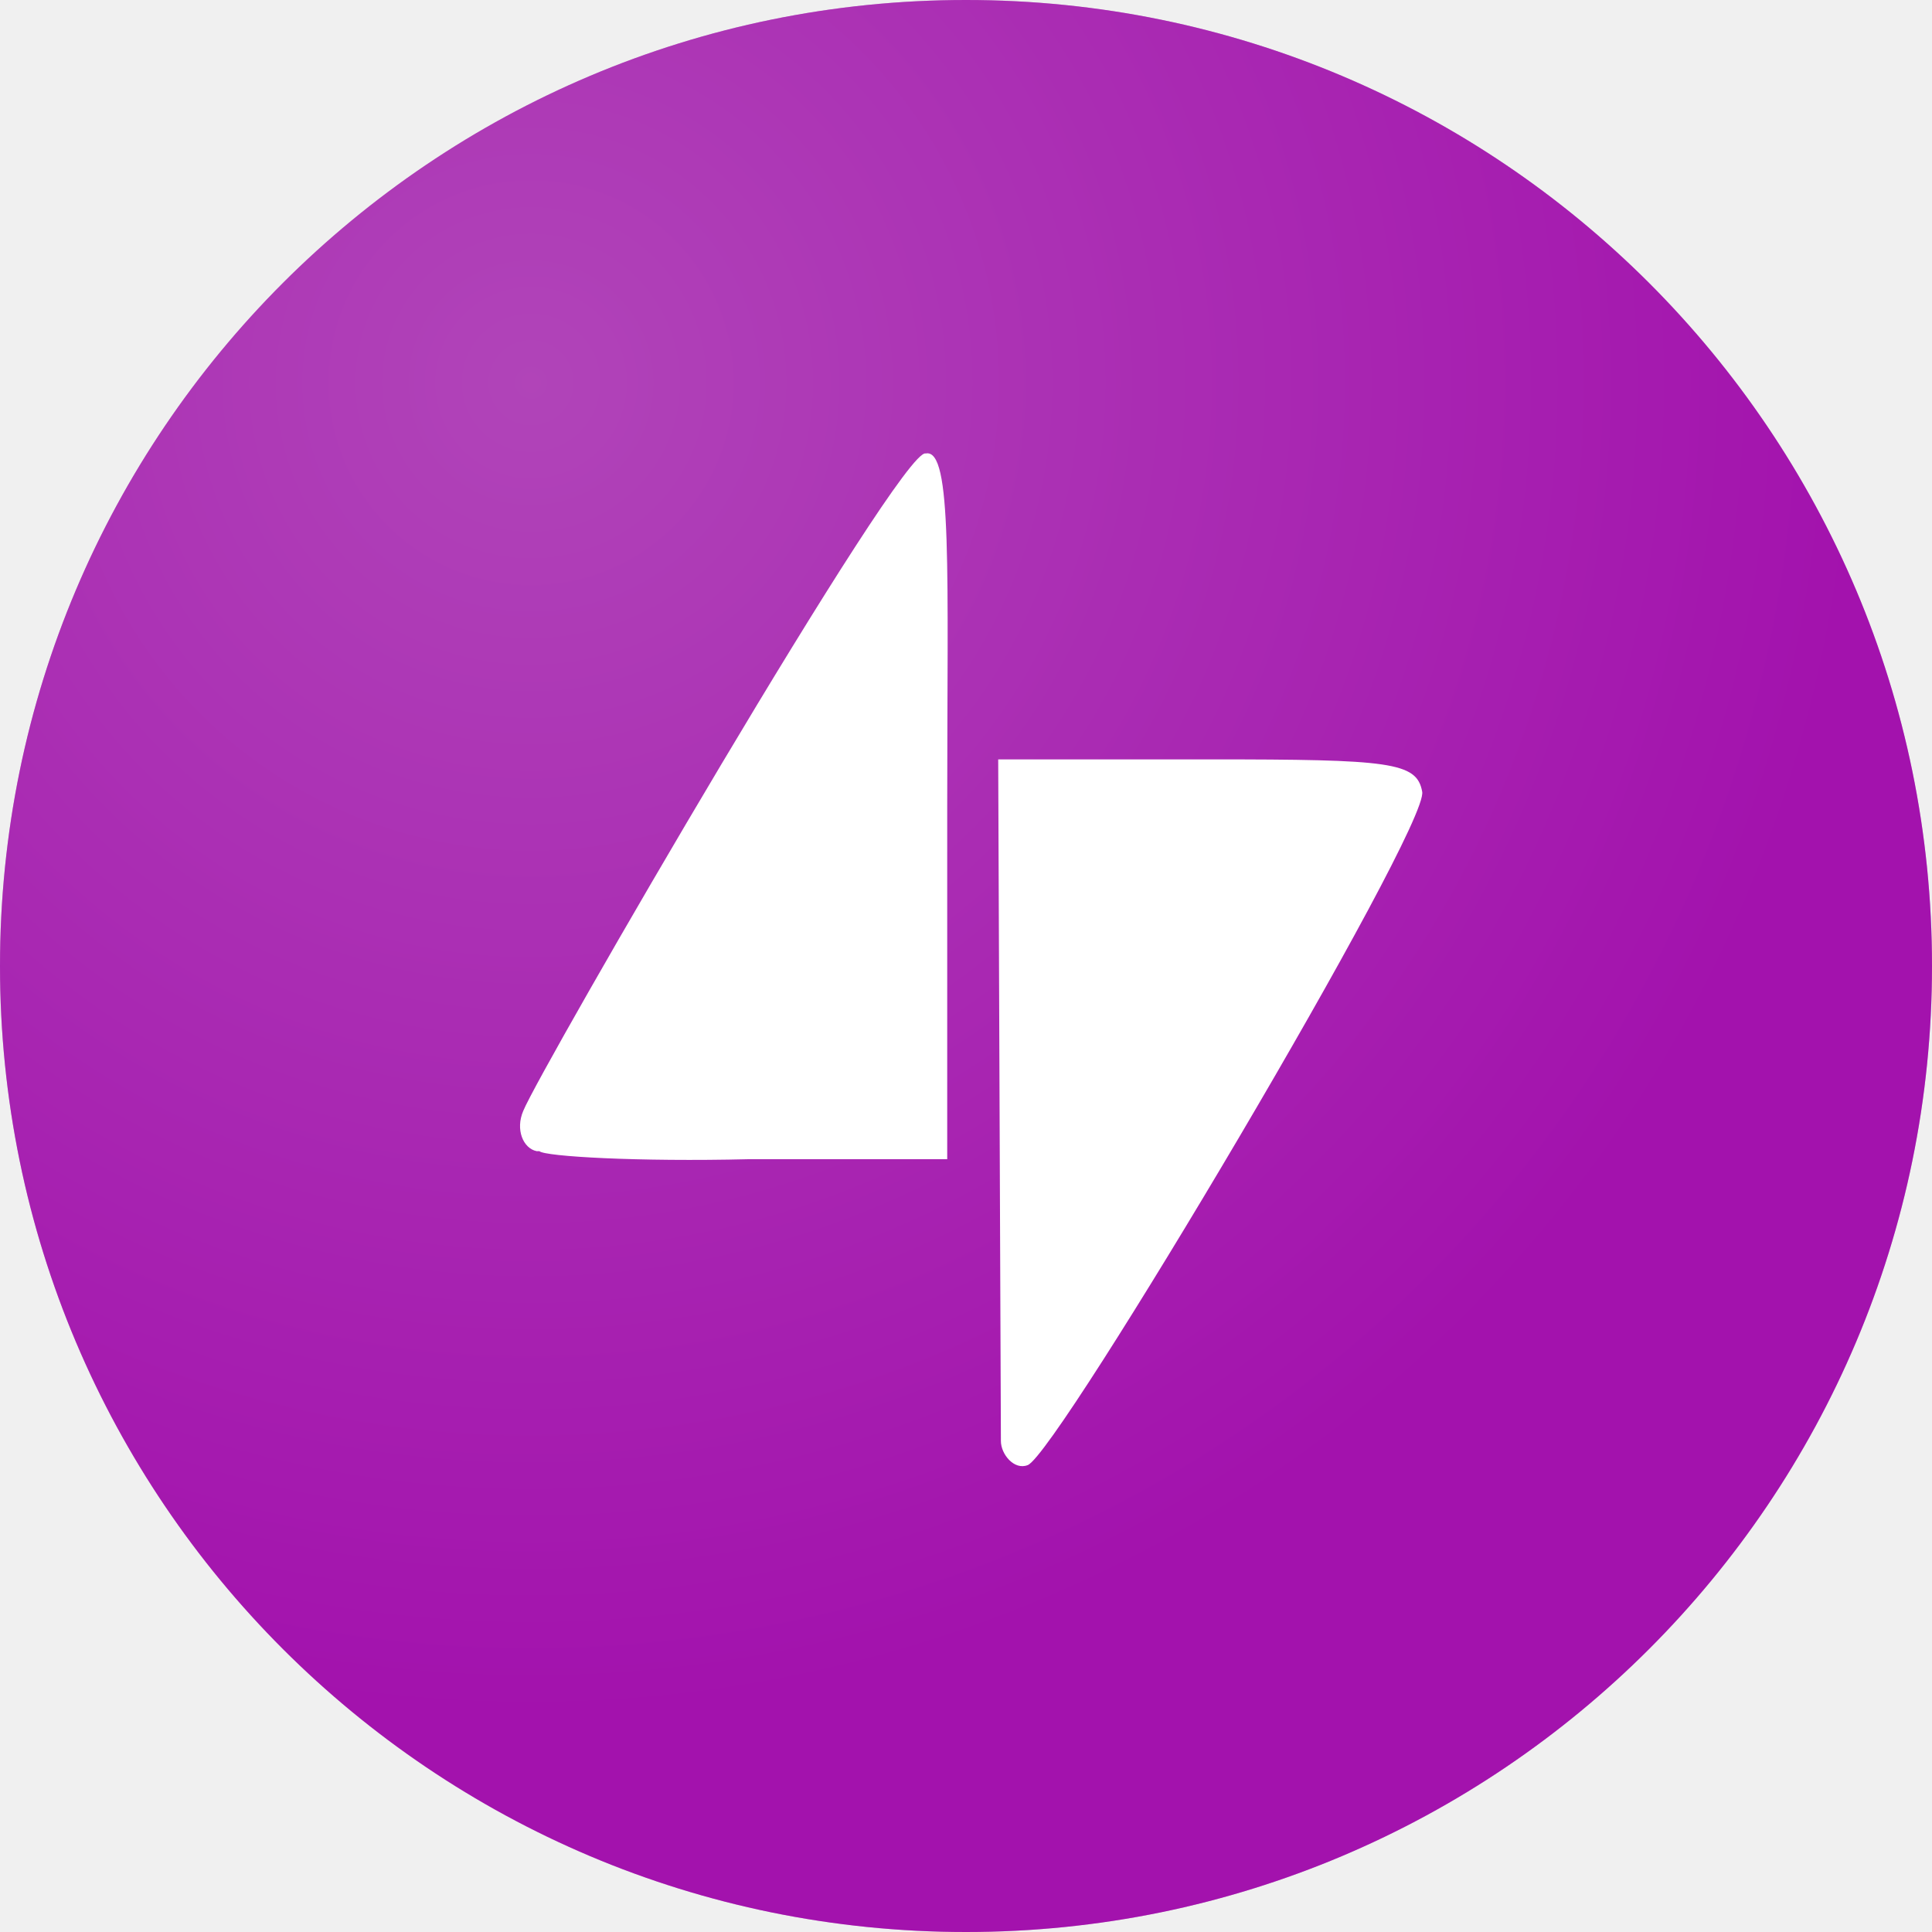
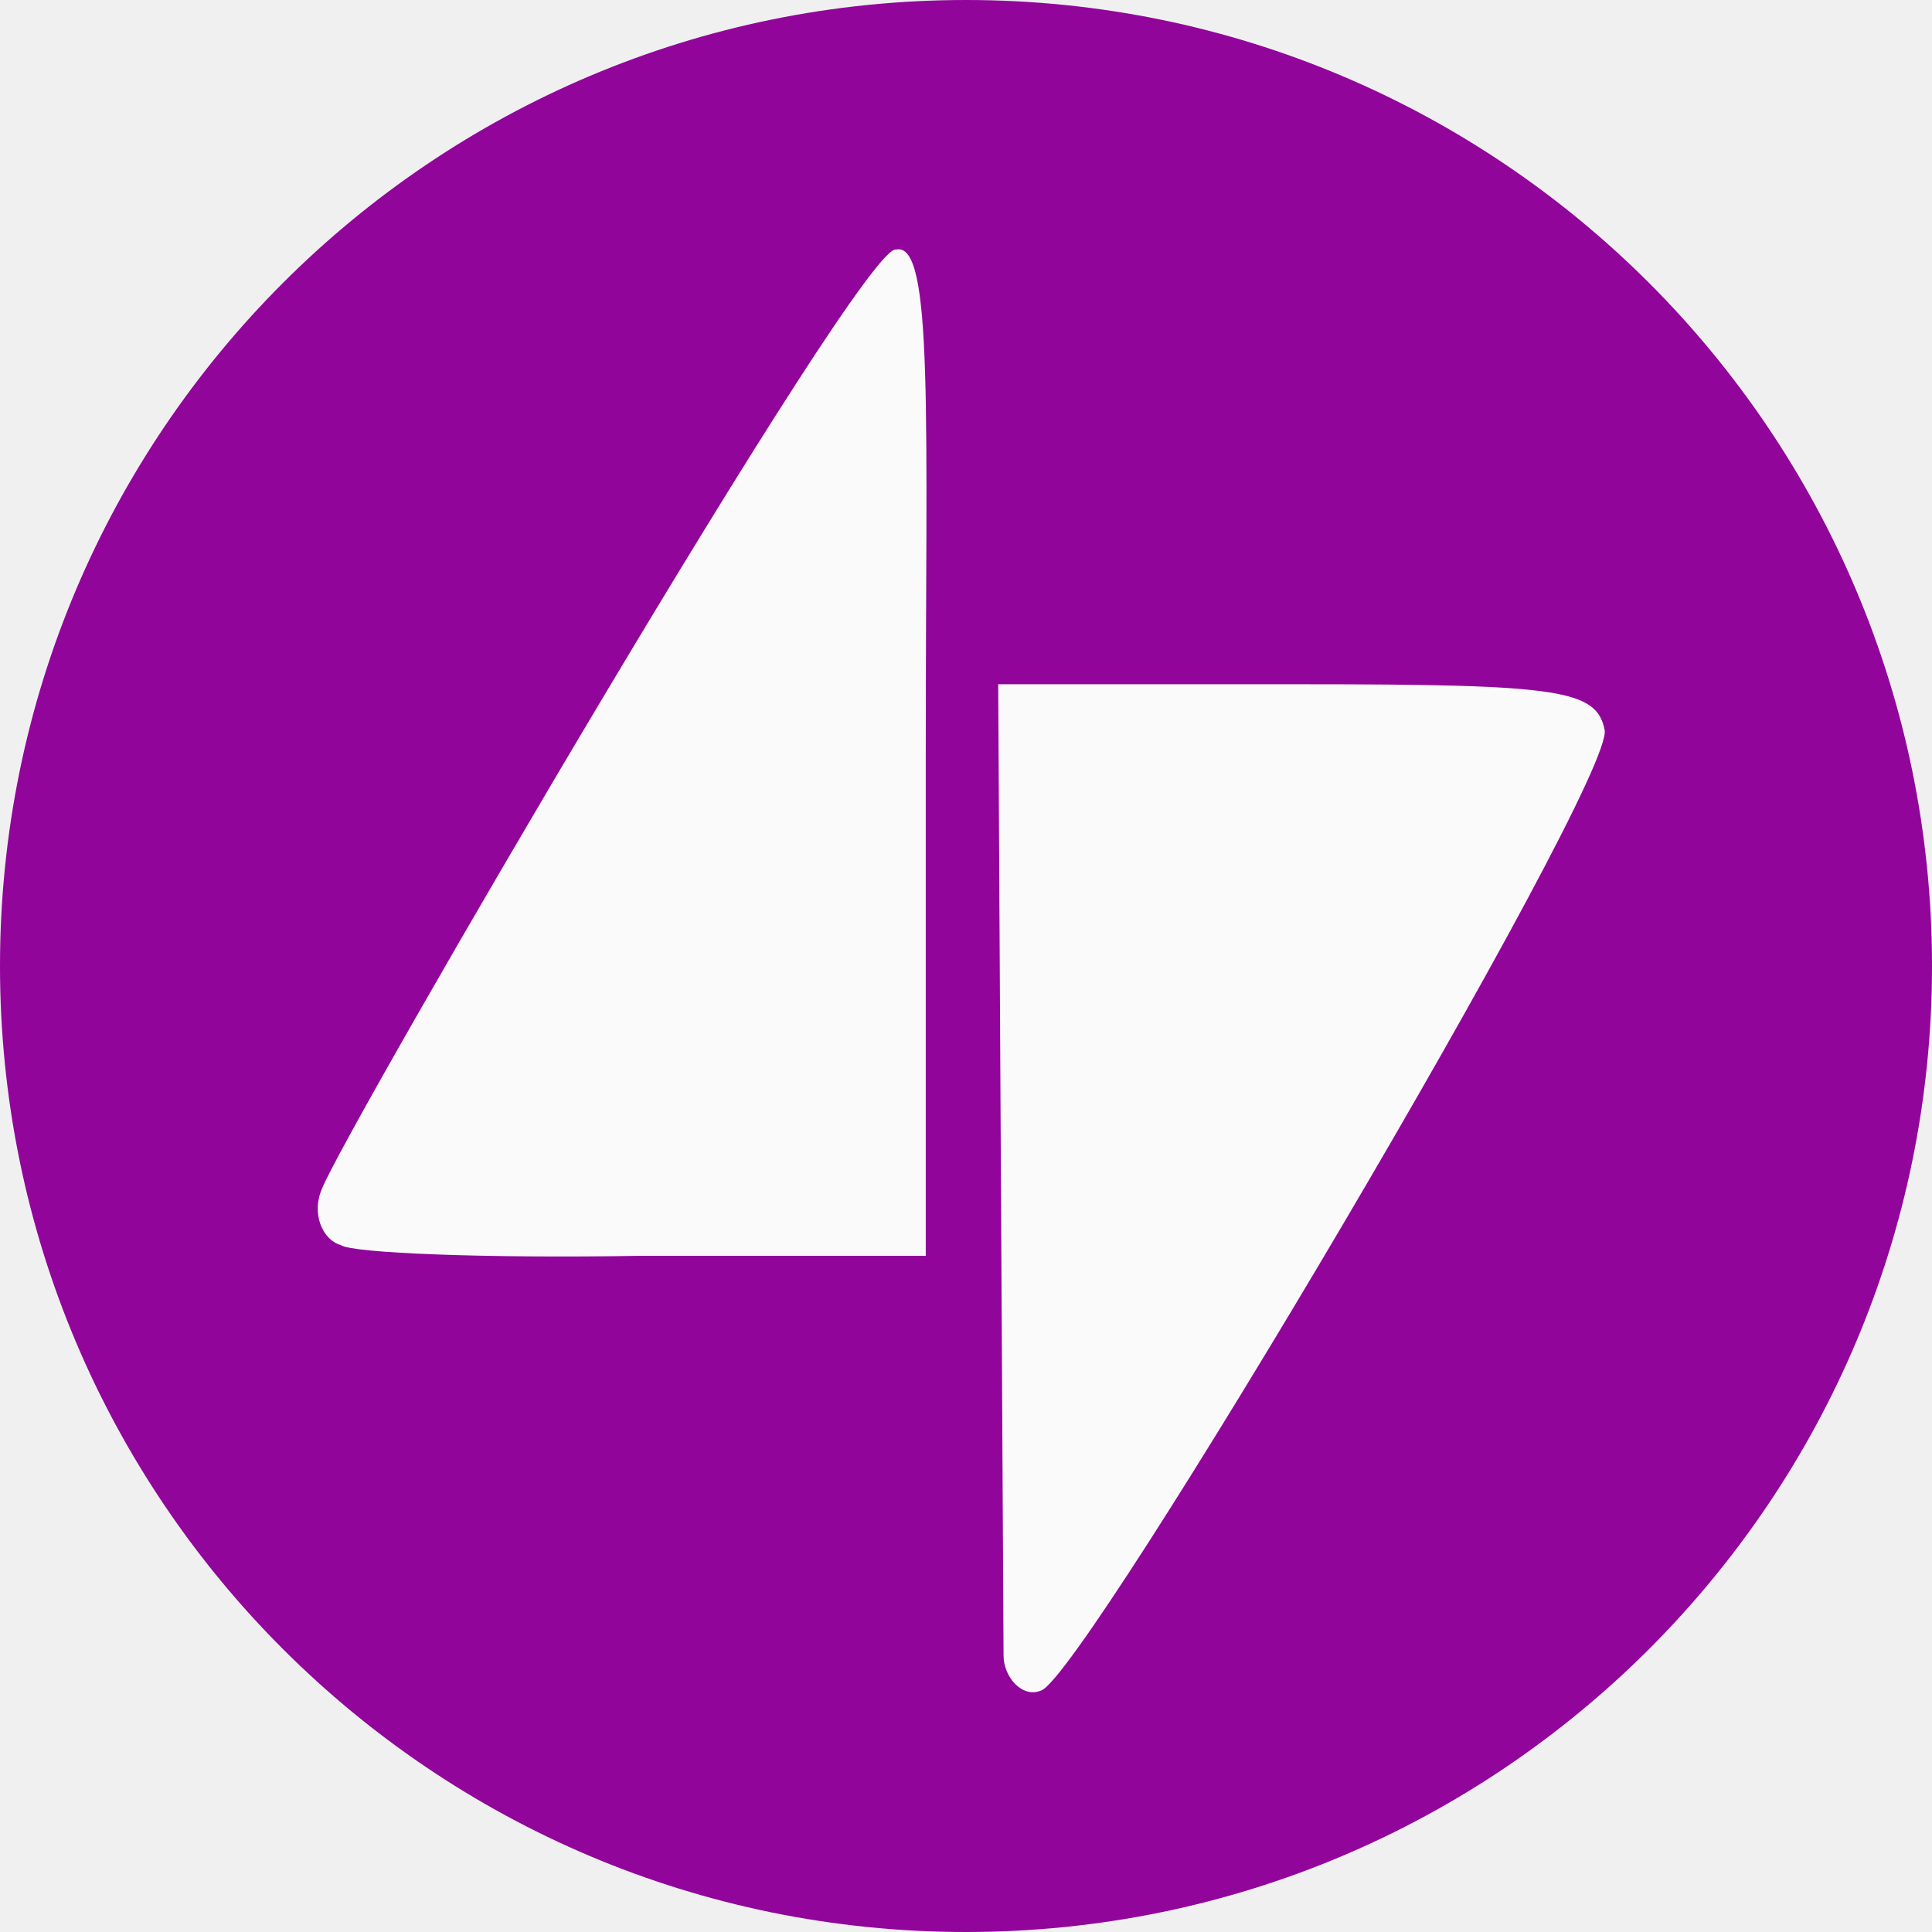
<svg xmlns="http://www.w3.org/2000/svg" viewBox="0 0 720 720">
-   <circle cx="360" cy="360" r="360" fill="#91059b" />
-   <circle cx="360" cy="360" r="360" fill="url(#gradient)" fill-opacity=".3" />
-   <g fill="#ffffff" transform="translate(111 104)">
-     <path d="m262 432-1-253 79 0c67 0 77 1 79 12 3 13-136 247-147 251-5 2-10-4-10-9z" />
-     <path d="m89 325c-5-1-8-8-5-15 6-15 141-248 150-245 10-2 8 44 8 132l0 131-74 0c-41 1-76-1-78-3z" />
+   <circle cx="360" cy="360" r="360" fill="rgb(145,5,155)" />
+   <g fill="rgb(250,250,250)">
+     <path d="m 374 617 l -2 -362 l 113 0 c 96 0 110 2 113 17 c 4 19 -194 353 -210 358 c -7 3 -14 -5 -14 -13 z" />
+     <path d="m 127 464 c -7 -2 -11 -12 -7 -21 c 8 -21 202 -354 214 -350 c 14 -3 11 63 11 188 l 0 187 l -106 0 c -58 1 -108 -1 -112 -4 z" />
  </g>
-   <defs>
-     <radialGradient id="gradient" cx="0" cy="0" gradientTransform="rotate(54.2 -42.3 263.4) scale(497.082)" gradientUnits="userSpaceOnUse" r="1">
-       <stop offset="0" stop-color="#fcd9ff" />
-       <stop offset="1" stop-color="#ce32d9" />
-     </radialGradient>
-   </defs>
</svg>
